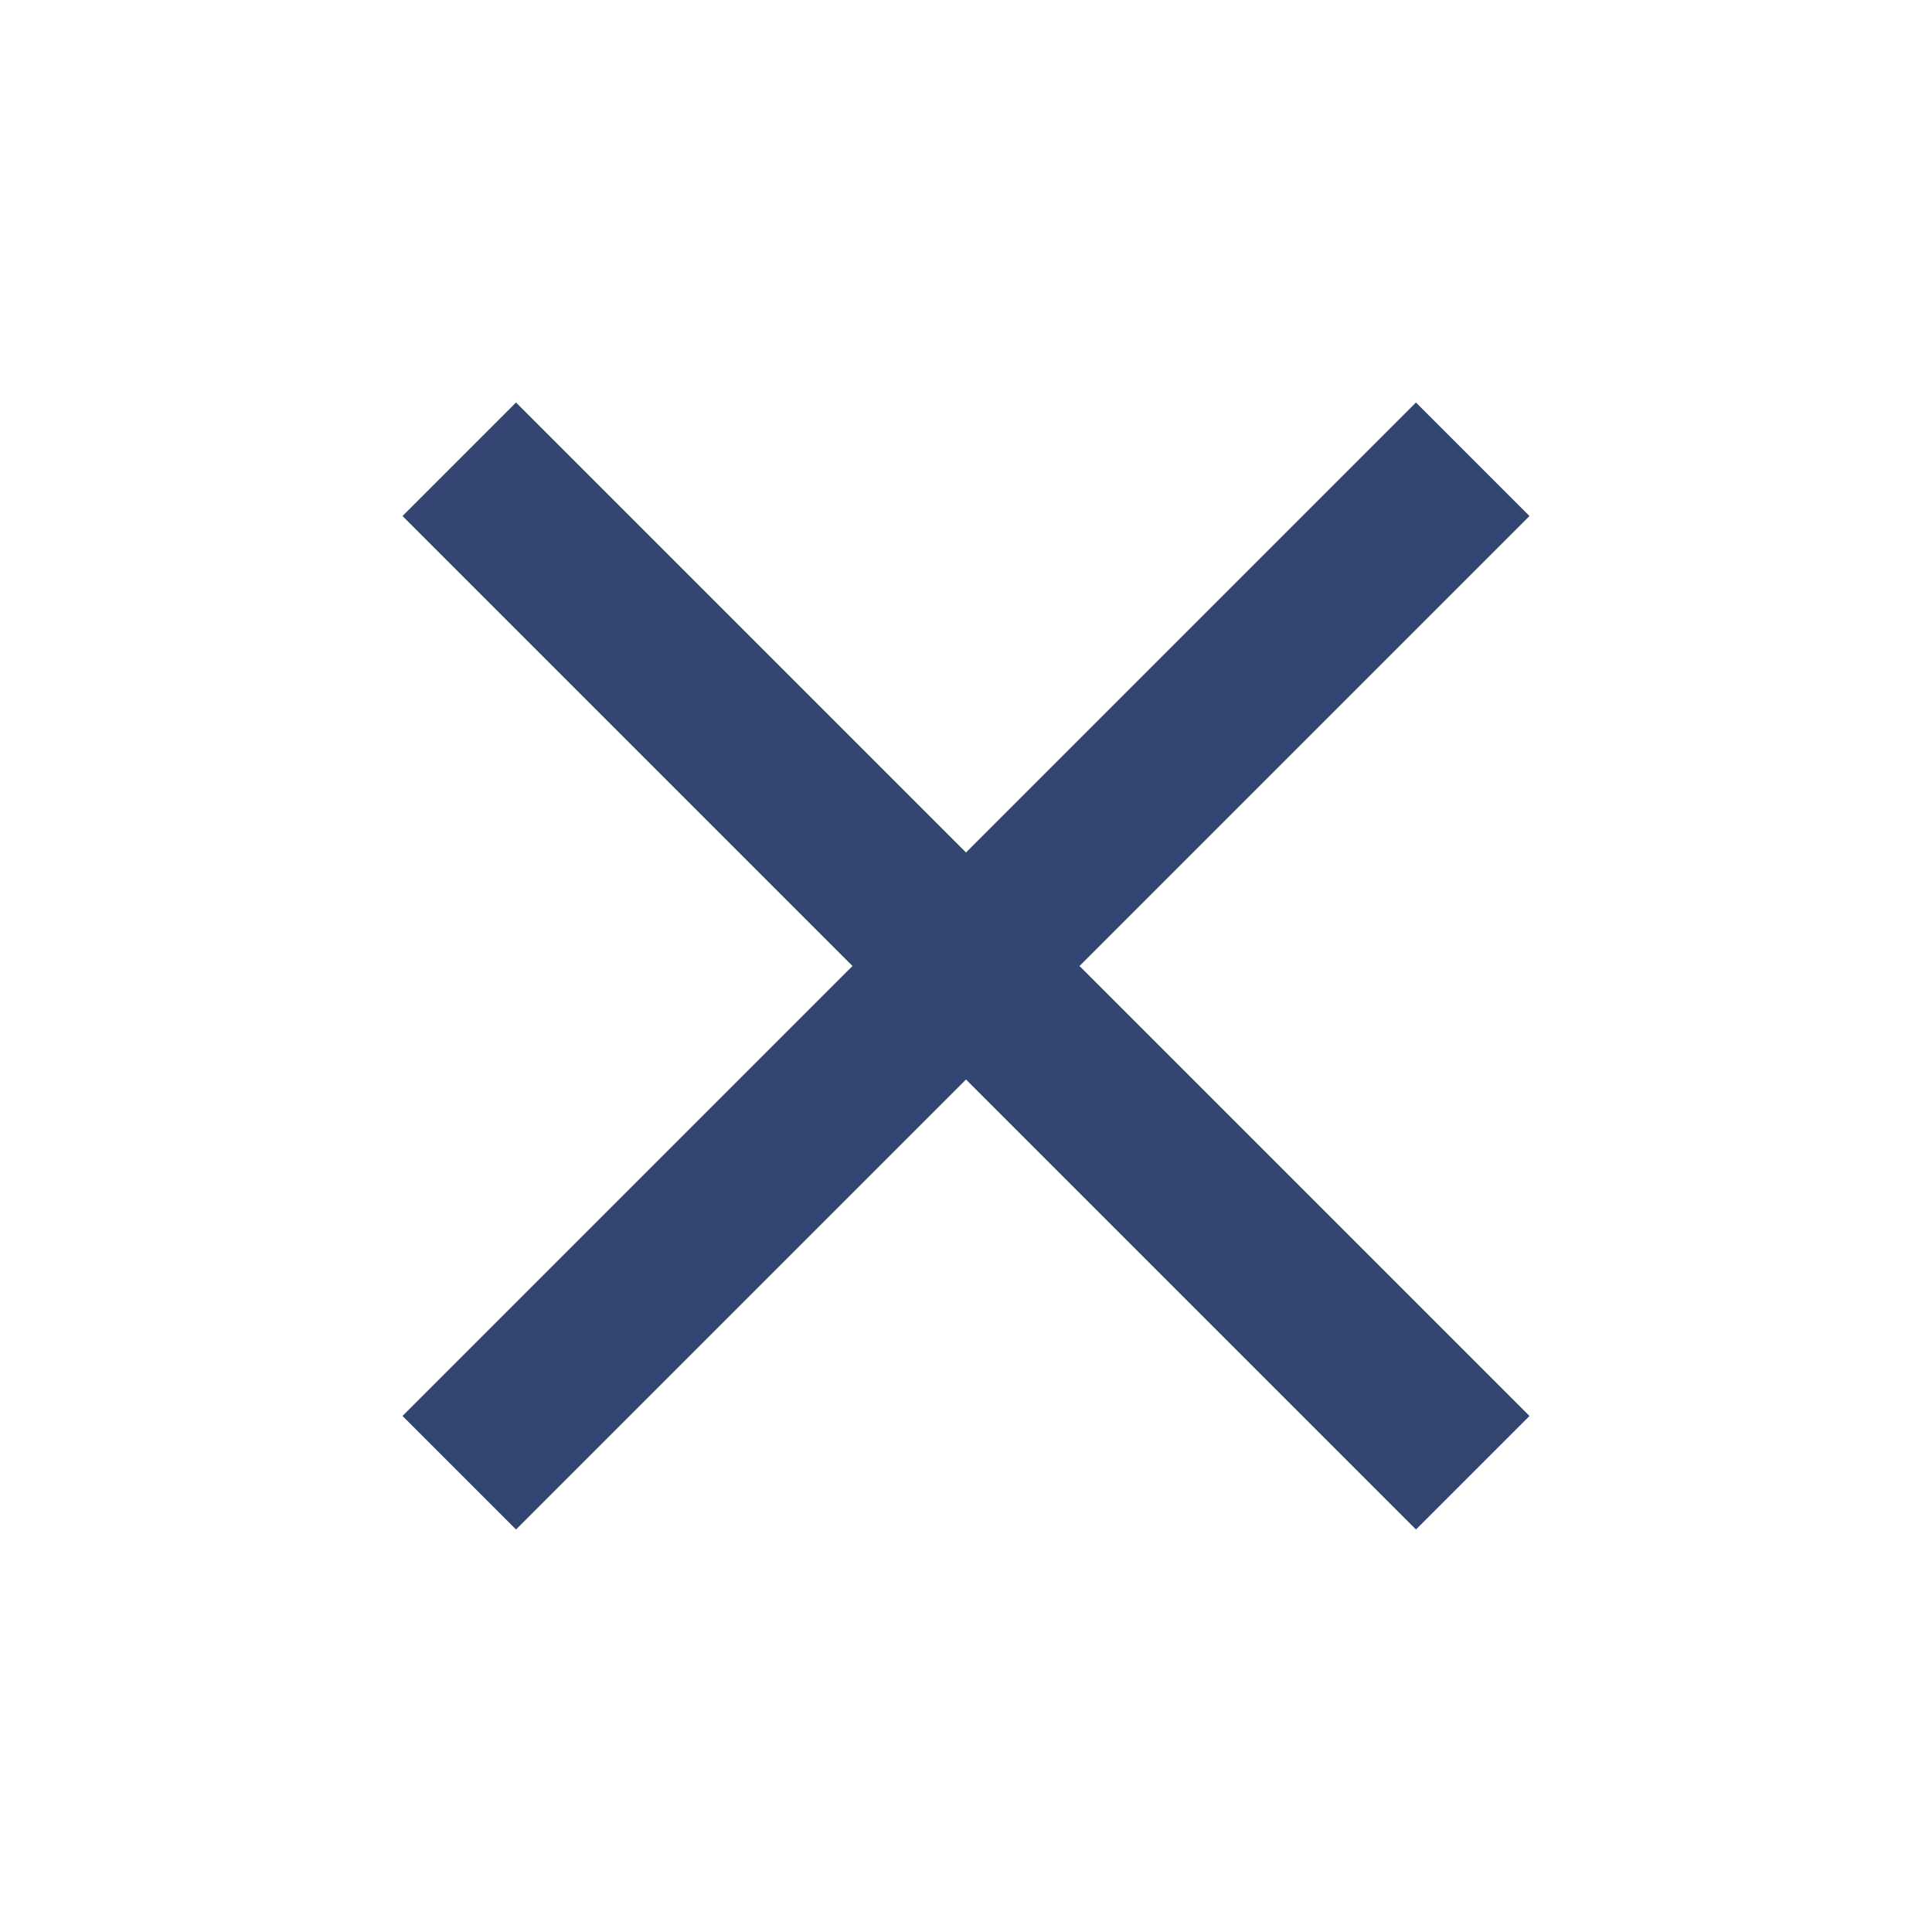
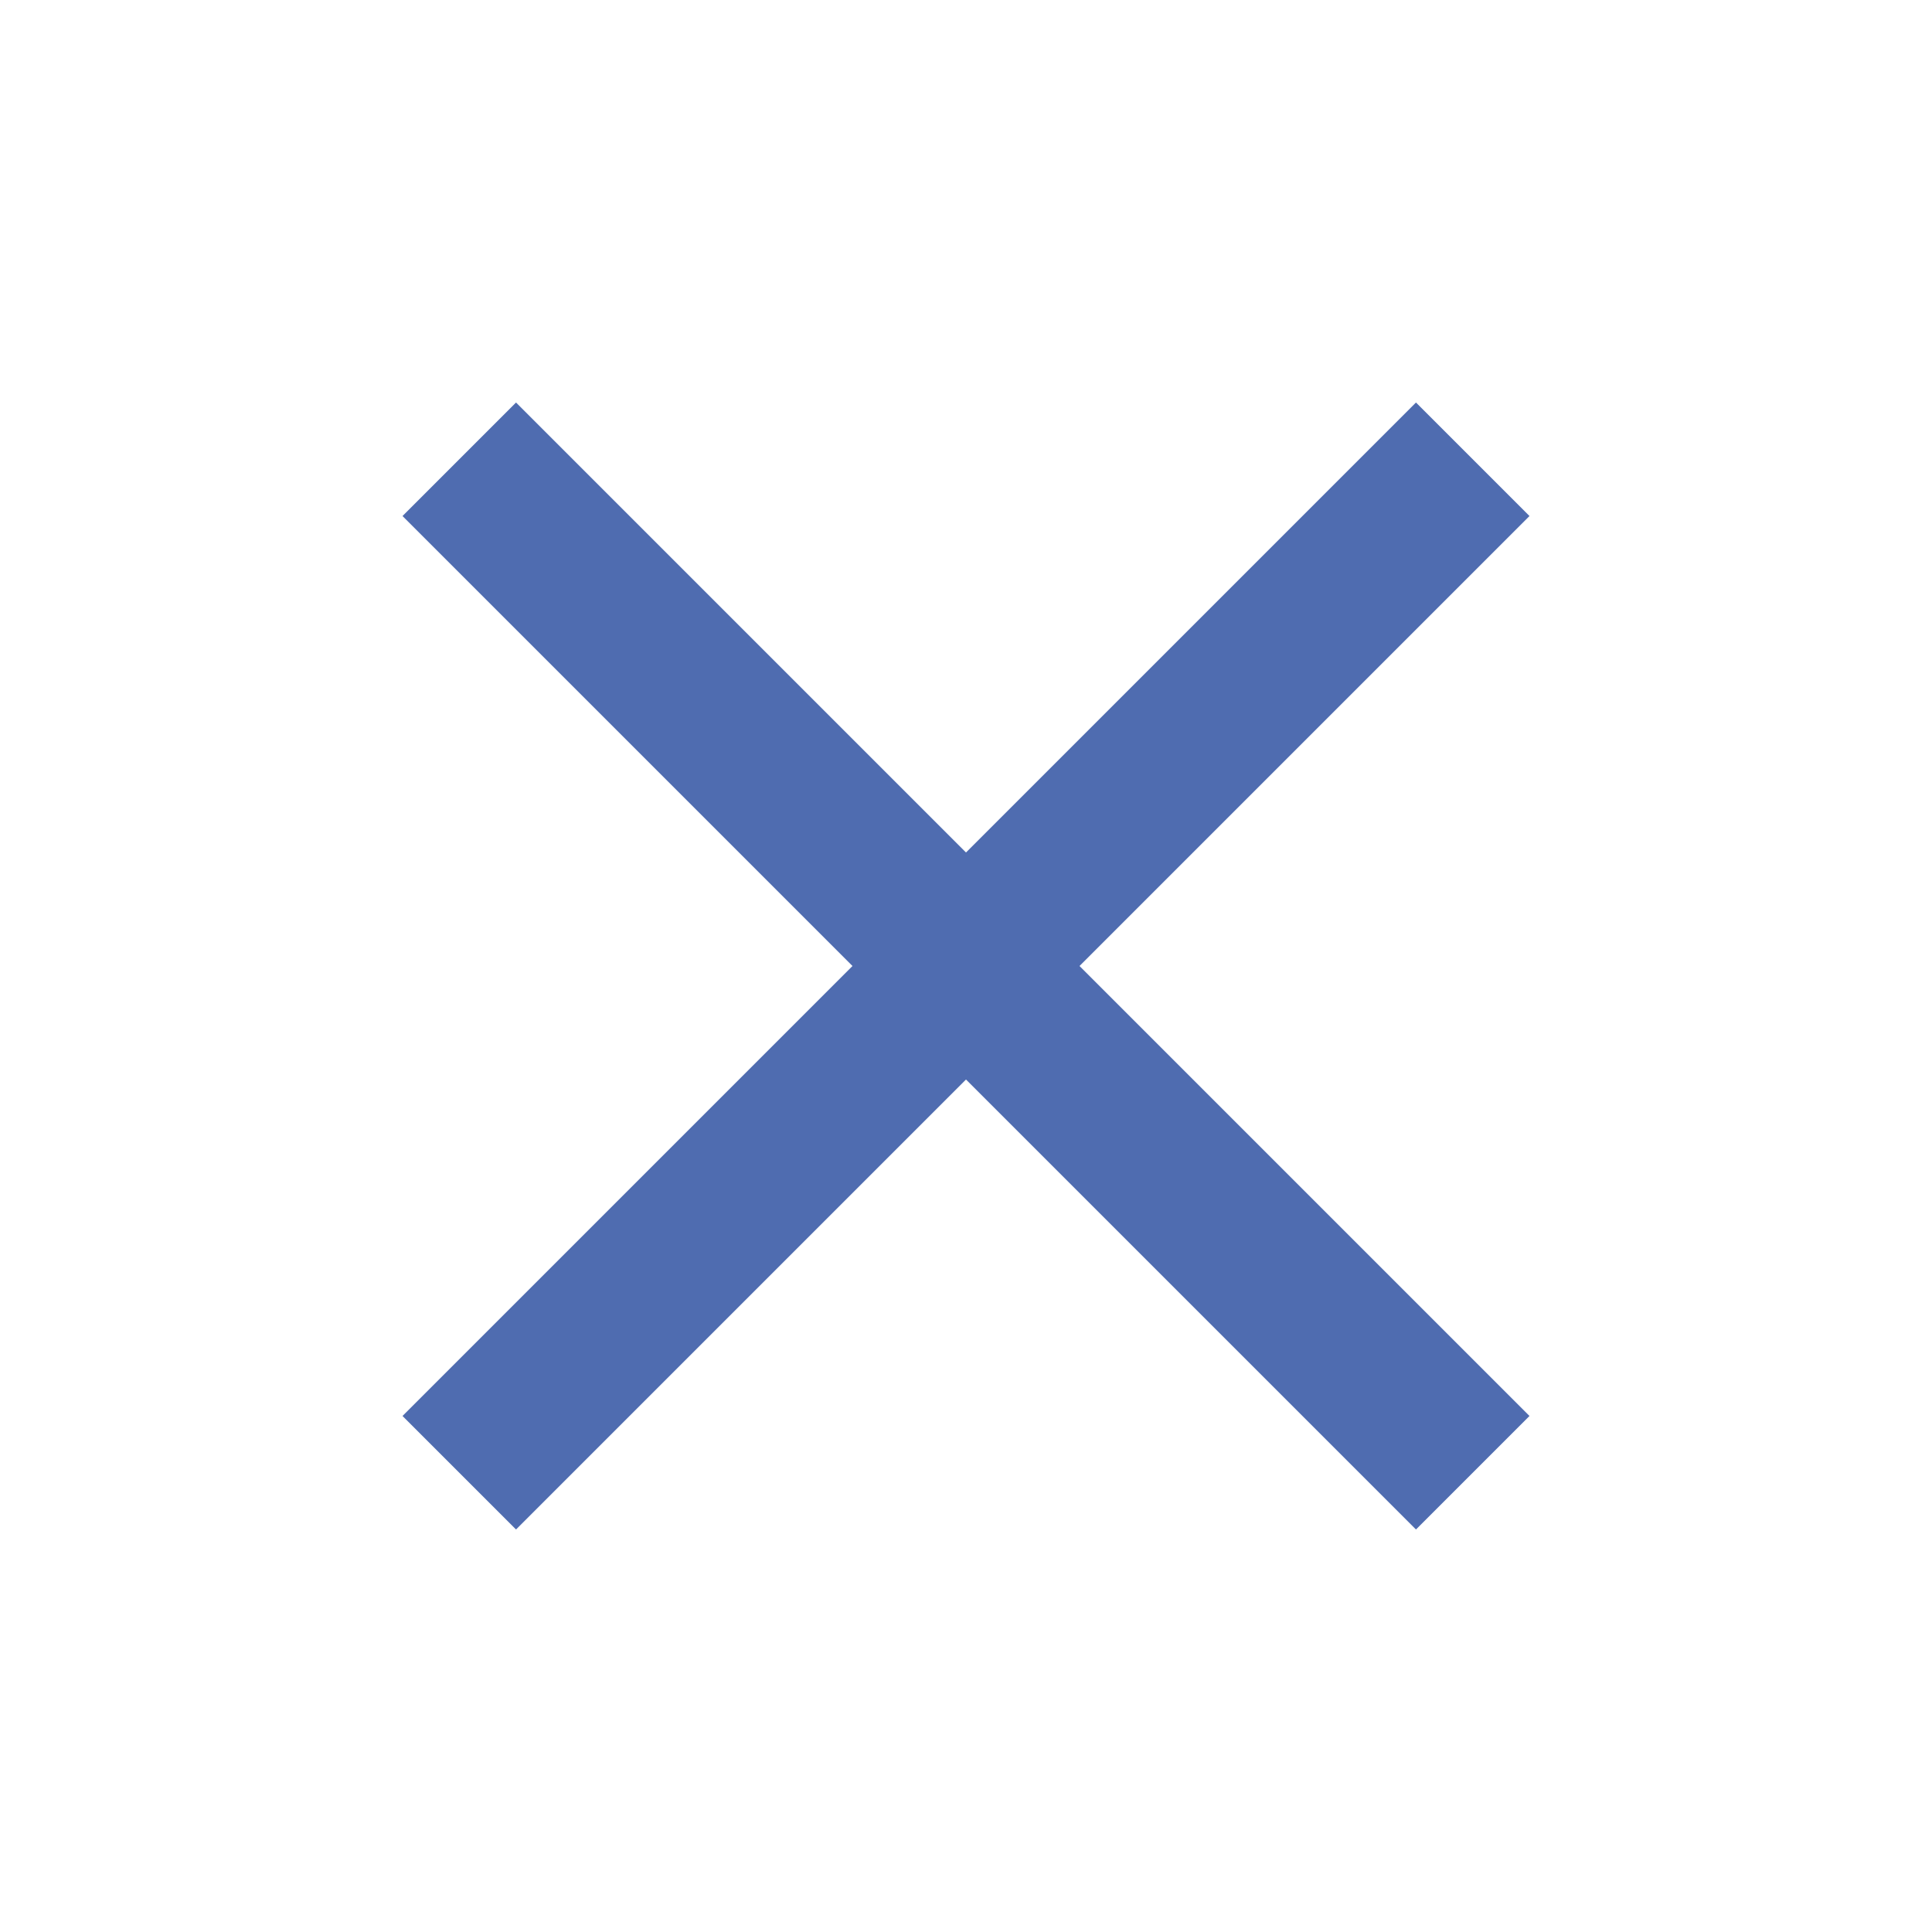
<svg xmlns="http://www.w3.org/2000/svg" width="32" height="32" viewBox="0 0 32 32" fill="none">
  <g id="trailing-icon">
-     <path id="icon" d="M25.333 8.547L23.453 6.667L16 14.12L8.547 6.667L6.667 8.547L14.12 16L6.667 23.453L8.547 25.333L16 17.88L23.453 25.333L25.333 23.453L17.88 16L25.333 8.547Z" fill="#334571" />
+     <path id="icon" d="M25.333 8.547L23.453 6.667L16 14.12L8.547 6.667L6.667 8.547L14.12 16L6.667 23.453L8.547 25.333L16 17.88L23.453 25.333L25.333 23.453L17.88 16L25.333 8.547Z" fill="#4F6CB0" />
  </g>
</svg>
